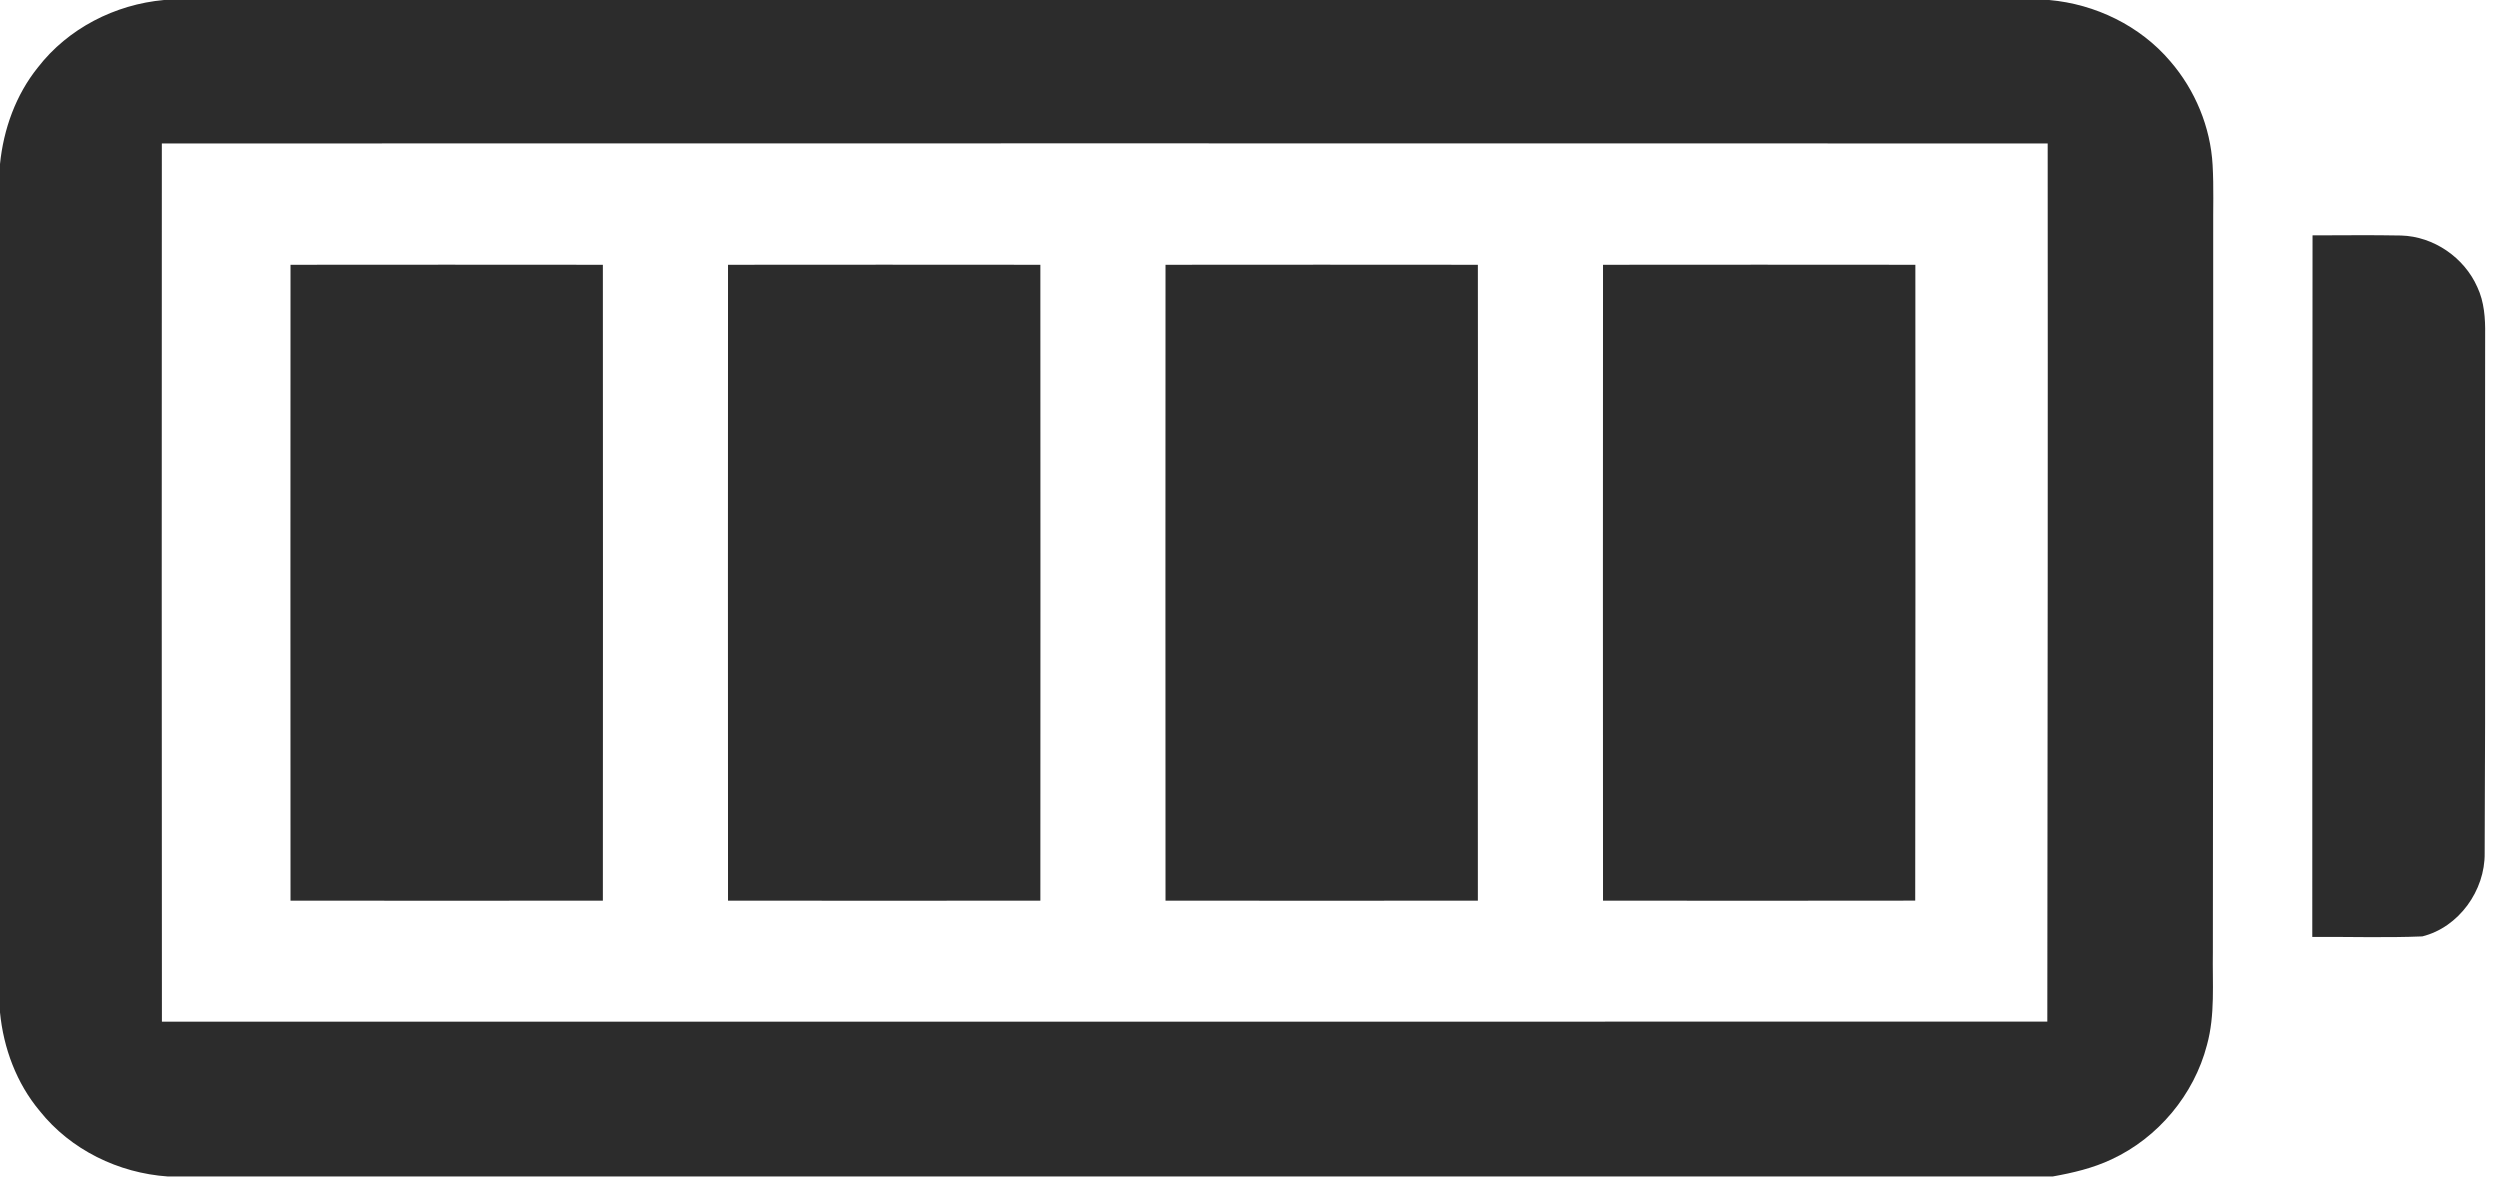
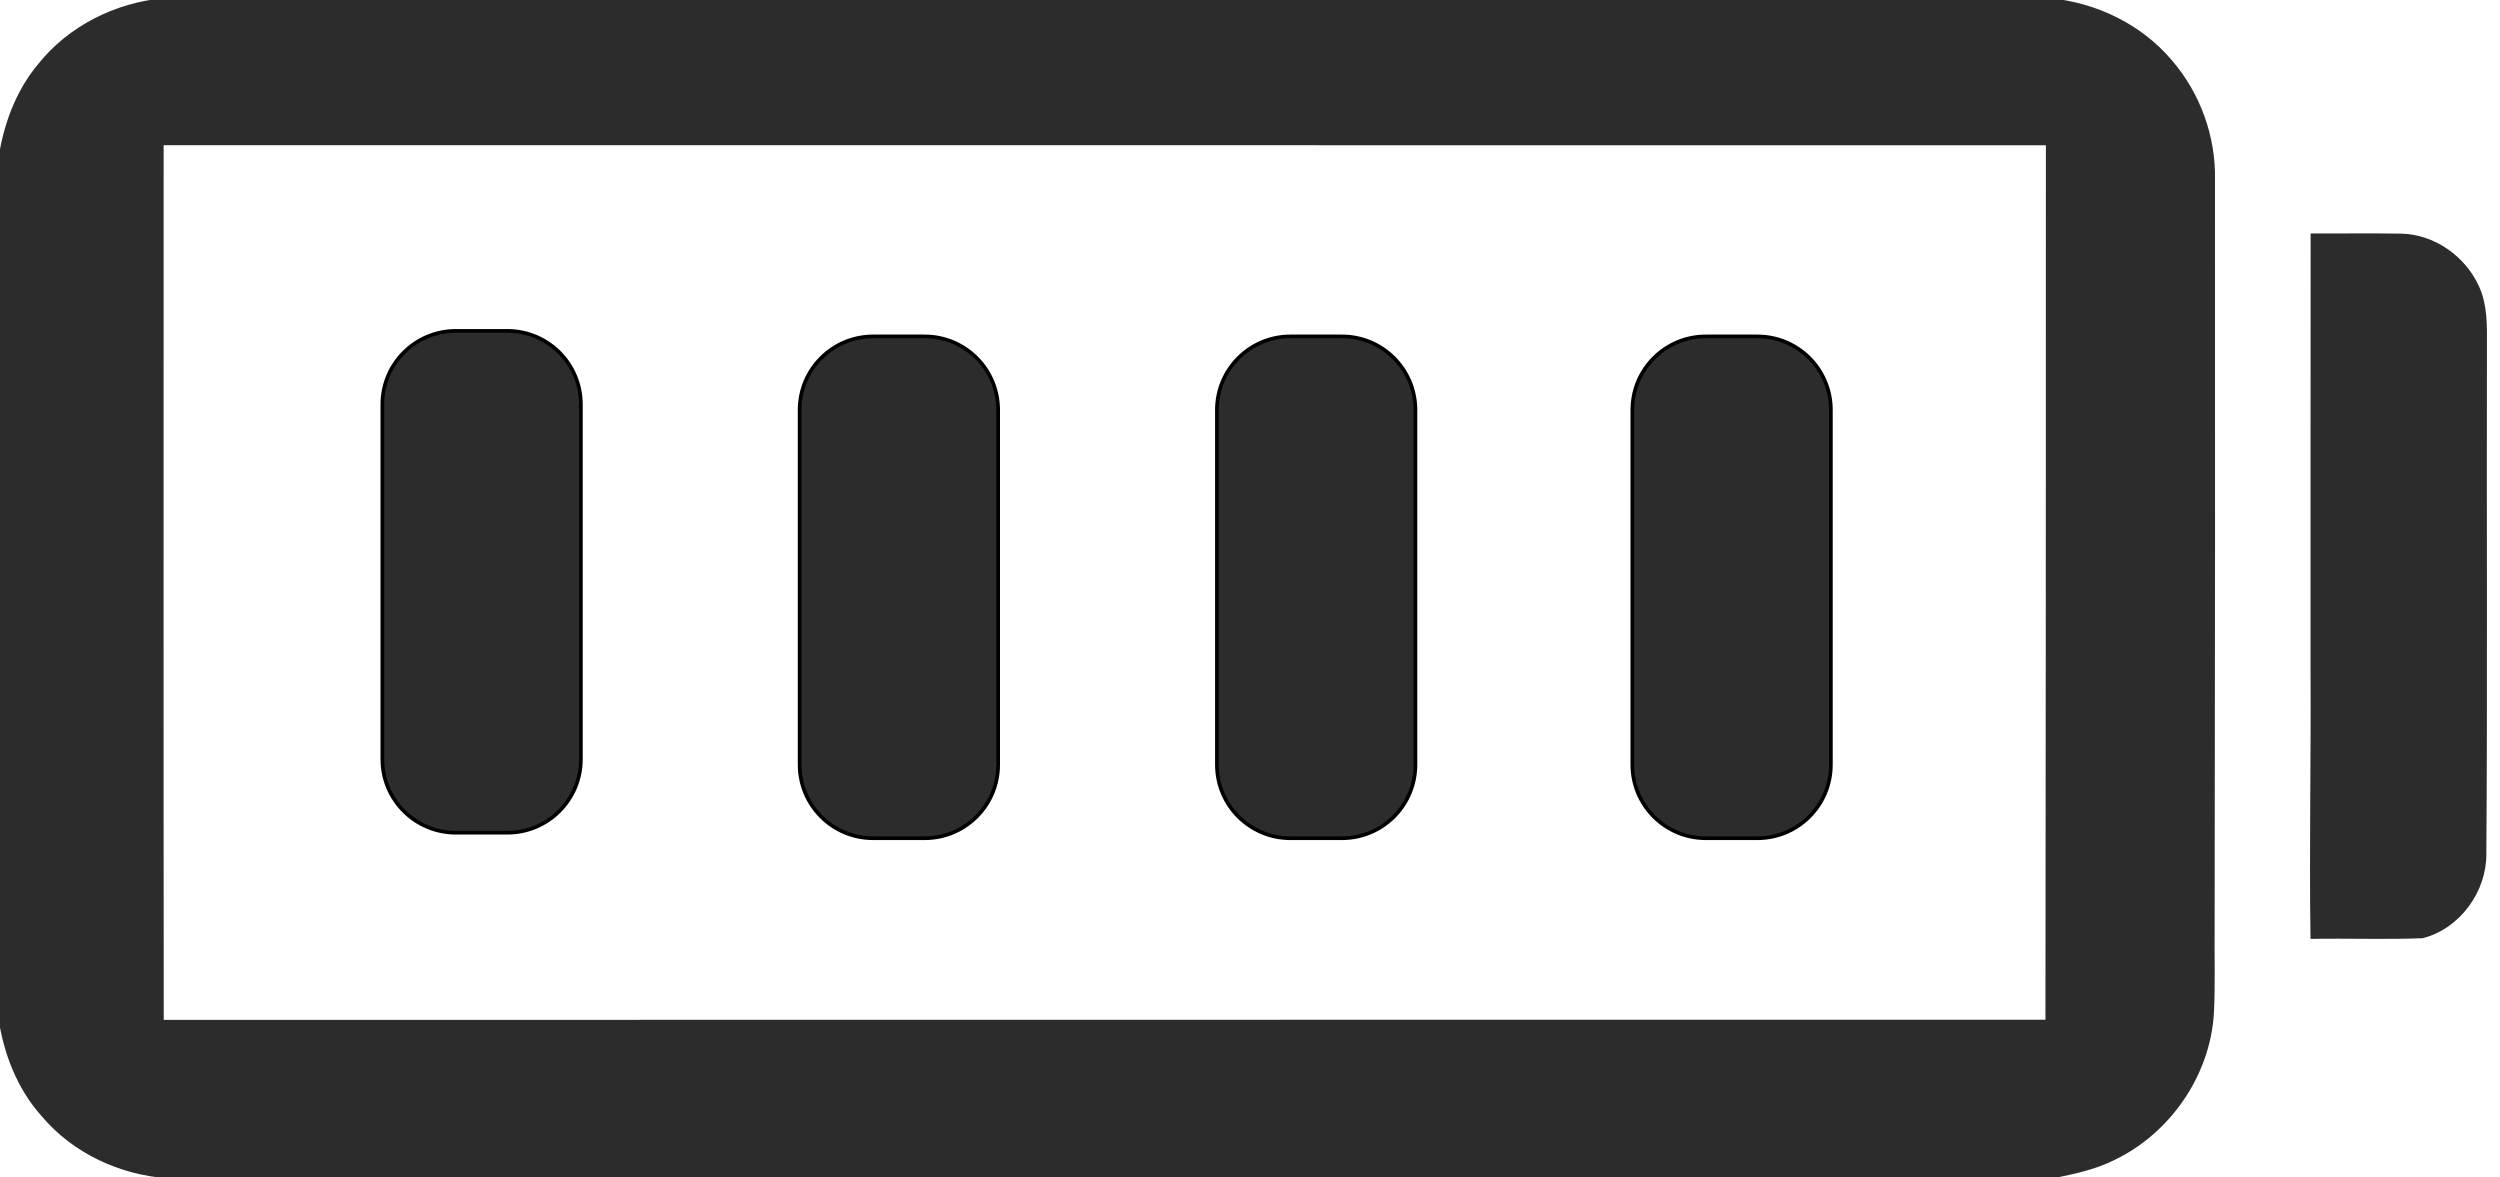
- <svg xmlns="http://www.w3.org/2000/svg" width="680pt" height="320pt" viewBox="0 0 680 320" version="1.1">
-   <g id="#2c2c2cff">
-     <path fill="#2c2c2c" opacity="1.00" d=" M 44.62 0.00 L 557.36 0.00 C 569.94 1.11 582.11 7.00 590.32 16.67 C 597.08 24.50 601.26 34.56 601.83 44.90 C 602.17 50.93 601.94 56.97 601.99 63.00 C 602.02 128.33 601.97 193.67 601.90 259.00 C 601.75 267.42 602.56 276.02 600.29 284.25 C 596.78 297.76 587.00 309.47 574.34 315.35 C 569.29 317.74 563.81 319.02 558.34 320.00 L 45.64 320.00 C 32.24 319.08 19.22 312.75 10.81 302.19 C 4.50 294.65 0.95 285.11 0.00 275.37 L 0.00 44.63 C 0.95 35.14 4.29 25.80 10.32 18.32 C 18.52 7.71 31.33 1.19 44.62 0.00 M 44.02 39.02 C 44.00 118.64 43.96 198.27 44.04 277.90 C 214.98 277.89 385.93 277.92 556.87 277.87 C 556.96 198.25 557.03 118.64 556.97 39.02 C 385.99 38.98 215.00 38.99 44.02 39.02 Z" />
-     <path fill="#2c2c2c" opacity="1.00" d=" M 629.01 64.02 C 637.03 64.02 645.06 63.90 653.09 64.06 C 661.94 64.30 670.28 70.03 673.84 78.11 C 675.73 82.12 676.02 86.62 675.96 90.98 C 675.85 138.00 676.09 185.02 675.83 232.05 C 675.97 242.19 668.80 252.24 658.86 254.70 C 648.90 255.11 638.91 254.77 628.94 254.85 C 628.92 191.24 628.99 127.63 629.01 64.02 Z" />
-     <path fill="#2c2c2c" opacity="1.00" d=" M 79.02 72.02 C 107.34 71.99 135.66 71.99 163.98 72.02 C 164.01 129.67 164.02 187.33 163.98 244.98 C 135.66 245.00 107.34 245.01 79.02 244.98 C 78.99 187.32 78.99 129.67 79.02 72.02 Z" />
-     <path fill="#2c2c2c" opacity="1.00" d=" M 198.02 72.02 C 226.34 71.99 254.66 71.99 282.98 72.02 C 283.01 129.67 283.01 187.32 282.98 244.98 C 254.66 245.00 226.34 245.01 198.02 244.98 C 197.99 187.32 197.99 129.67 198.02 72.02 Z" />
-     <path fill="#2c2c2c" opacity="1.00" d=" M 317.02 72.02 C 345.34 71.99 373.66 71.99 401.98 72.02 C 402.06 129.67 401.93 187.32 401.98 244.98 C 373.66 245.01 345.34 245.00 317.02 244.98 C 316.99 187.32 316.99 129.67 317.02 72.02 Z" />
-     <path fill="#2c2c2c" opacity="1.00" d=" M 436.02 72.02 C 464.34 71.99 492.66 71.99 520.98 72.02 C 521.04 129.67 520.98 187.32 520.94 244.97 C 492.63 245.02 464.32 245.00 436.02 244.98 C 435.98 187.32 435.99 129.67 436.02 72.02 Z" />
+ <svg xmlns="http://www.w3.org/2000/svg" width="680" height="320" version="1.1">
+   <g class="layer">
+     <g id="#2c2c2cff" transform="matrix(1, 0, 0, 1, 0, 0)">
+       <path d="m44.55,0l512.89,0c12.55,1.17 24.7,7 32.89,16.68c7.68,8.85 11.9,20.59 11.65,32.31c0.04,67.67 0.02,135.35 -0.1,203.02c-0.1,7.93 0.22,15.88 -0.21,23.81c-1.09,16.58 -11.74,32.01 -26.66,39.2c-5.19,2.64 -10.93,3.81 -16.57,4.98l-512.88,0c-12.9,-0.96 -25.45,-6.76 -33.84,-16.72c-6.68,-7.43 -10.34,-17.06 -11.72,-26.86l0,-232.84c1.35,-9.32 4.65,-18.52 10.75,-25.81c8.2,-10.31 20.78,-16.54 33.8,-17.77m-0.54,39c0.01,79.64 -0.06,159.28 0.03,238.91c170.94,-0.06 341.88,0 512.82,-0.05c0.07,-79.61 0.16,-159.23 0.12,-238.84c-170.99,-0.04 -341.98,-0.01 -512.97,-0.02z" fill="#2c2c2c" id="svg_1" stroke="#2c2c2c" />
+       <path d="m628.99,64.01c8.03,0.03 16.06,-0.09 24.09,0.04c8.88,0.16 17.14,6.04 20.76,14.06c2.28,4.97 2.13,10.55 2.11,15.89c-0.11,46.02 0.16,92.04 -0.16,138.06c0.16,10.15 -7,20.11 -16.91,22.64c-9.96,0.38 -19.96,0 -29.93,0.17c-0.34,-23.95 0.15,-47.91 0.02,-71.87c0.01,-39.66 -0.02,-79.33 0.02,-118.99z" fill="#2c2c2c" id="svg_2" stroke="#2c2c2c" />
+     </g>
+     <rect fill="#2c2c2c" height="136.5" id="svg_14" rx="20" ry="20" stroke="#000000" stroke-dasharray="null" stroke-linecap="null" stroke-linejoin="null" stroke-opacity="null" transform="matrix(1, 0, 0, 1, 0, 0)" width="54" x="104" y="90" />
+     <rect fill="#2c2c2c" height="136.5" id="svg_25" rx="20" ry="20" stroke="#000000" stroke-dasharray="null" stroke-linecap="null" stroke-linejoin="null" stroke-opacity="null" transform="matrix(1, 0, 0, 1, 0, 0)" width="54" x="331" y="91.5" />
+     <rect fill="#2c2c2c" height="136.5" id="svg_26" rx="20" ry="20" stroke="#000000" stroke-dasharray="null" stroke-linecap="null" stroke-linejoin="null" stroke-opacity="null" transform="matrix(1, 0, 0, 1, 0, 0)" width="54" x="217.5" y="91.5" />
+     <rect fill="#2c2c2c" height="136.5" id="svg_27" rx="20" ry="20" stroke="#000000" stroke-dasharray="null" stroke-linecap="null" stroke-linejoin="null" stroke-opacity="null" width="54" x="444" y="91.5" />
  </g>
</svg>
